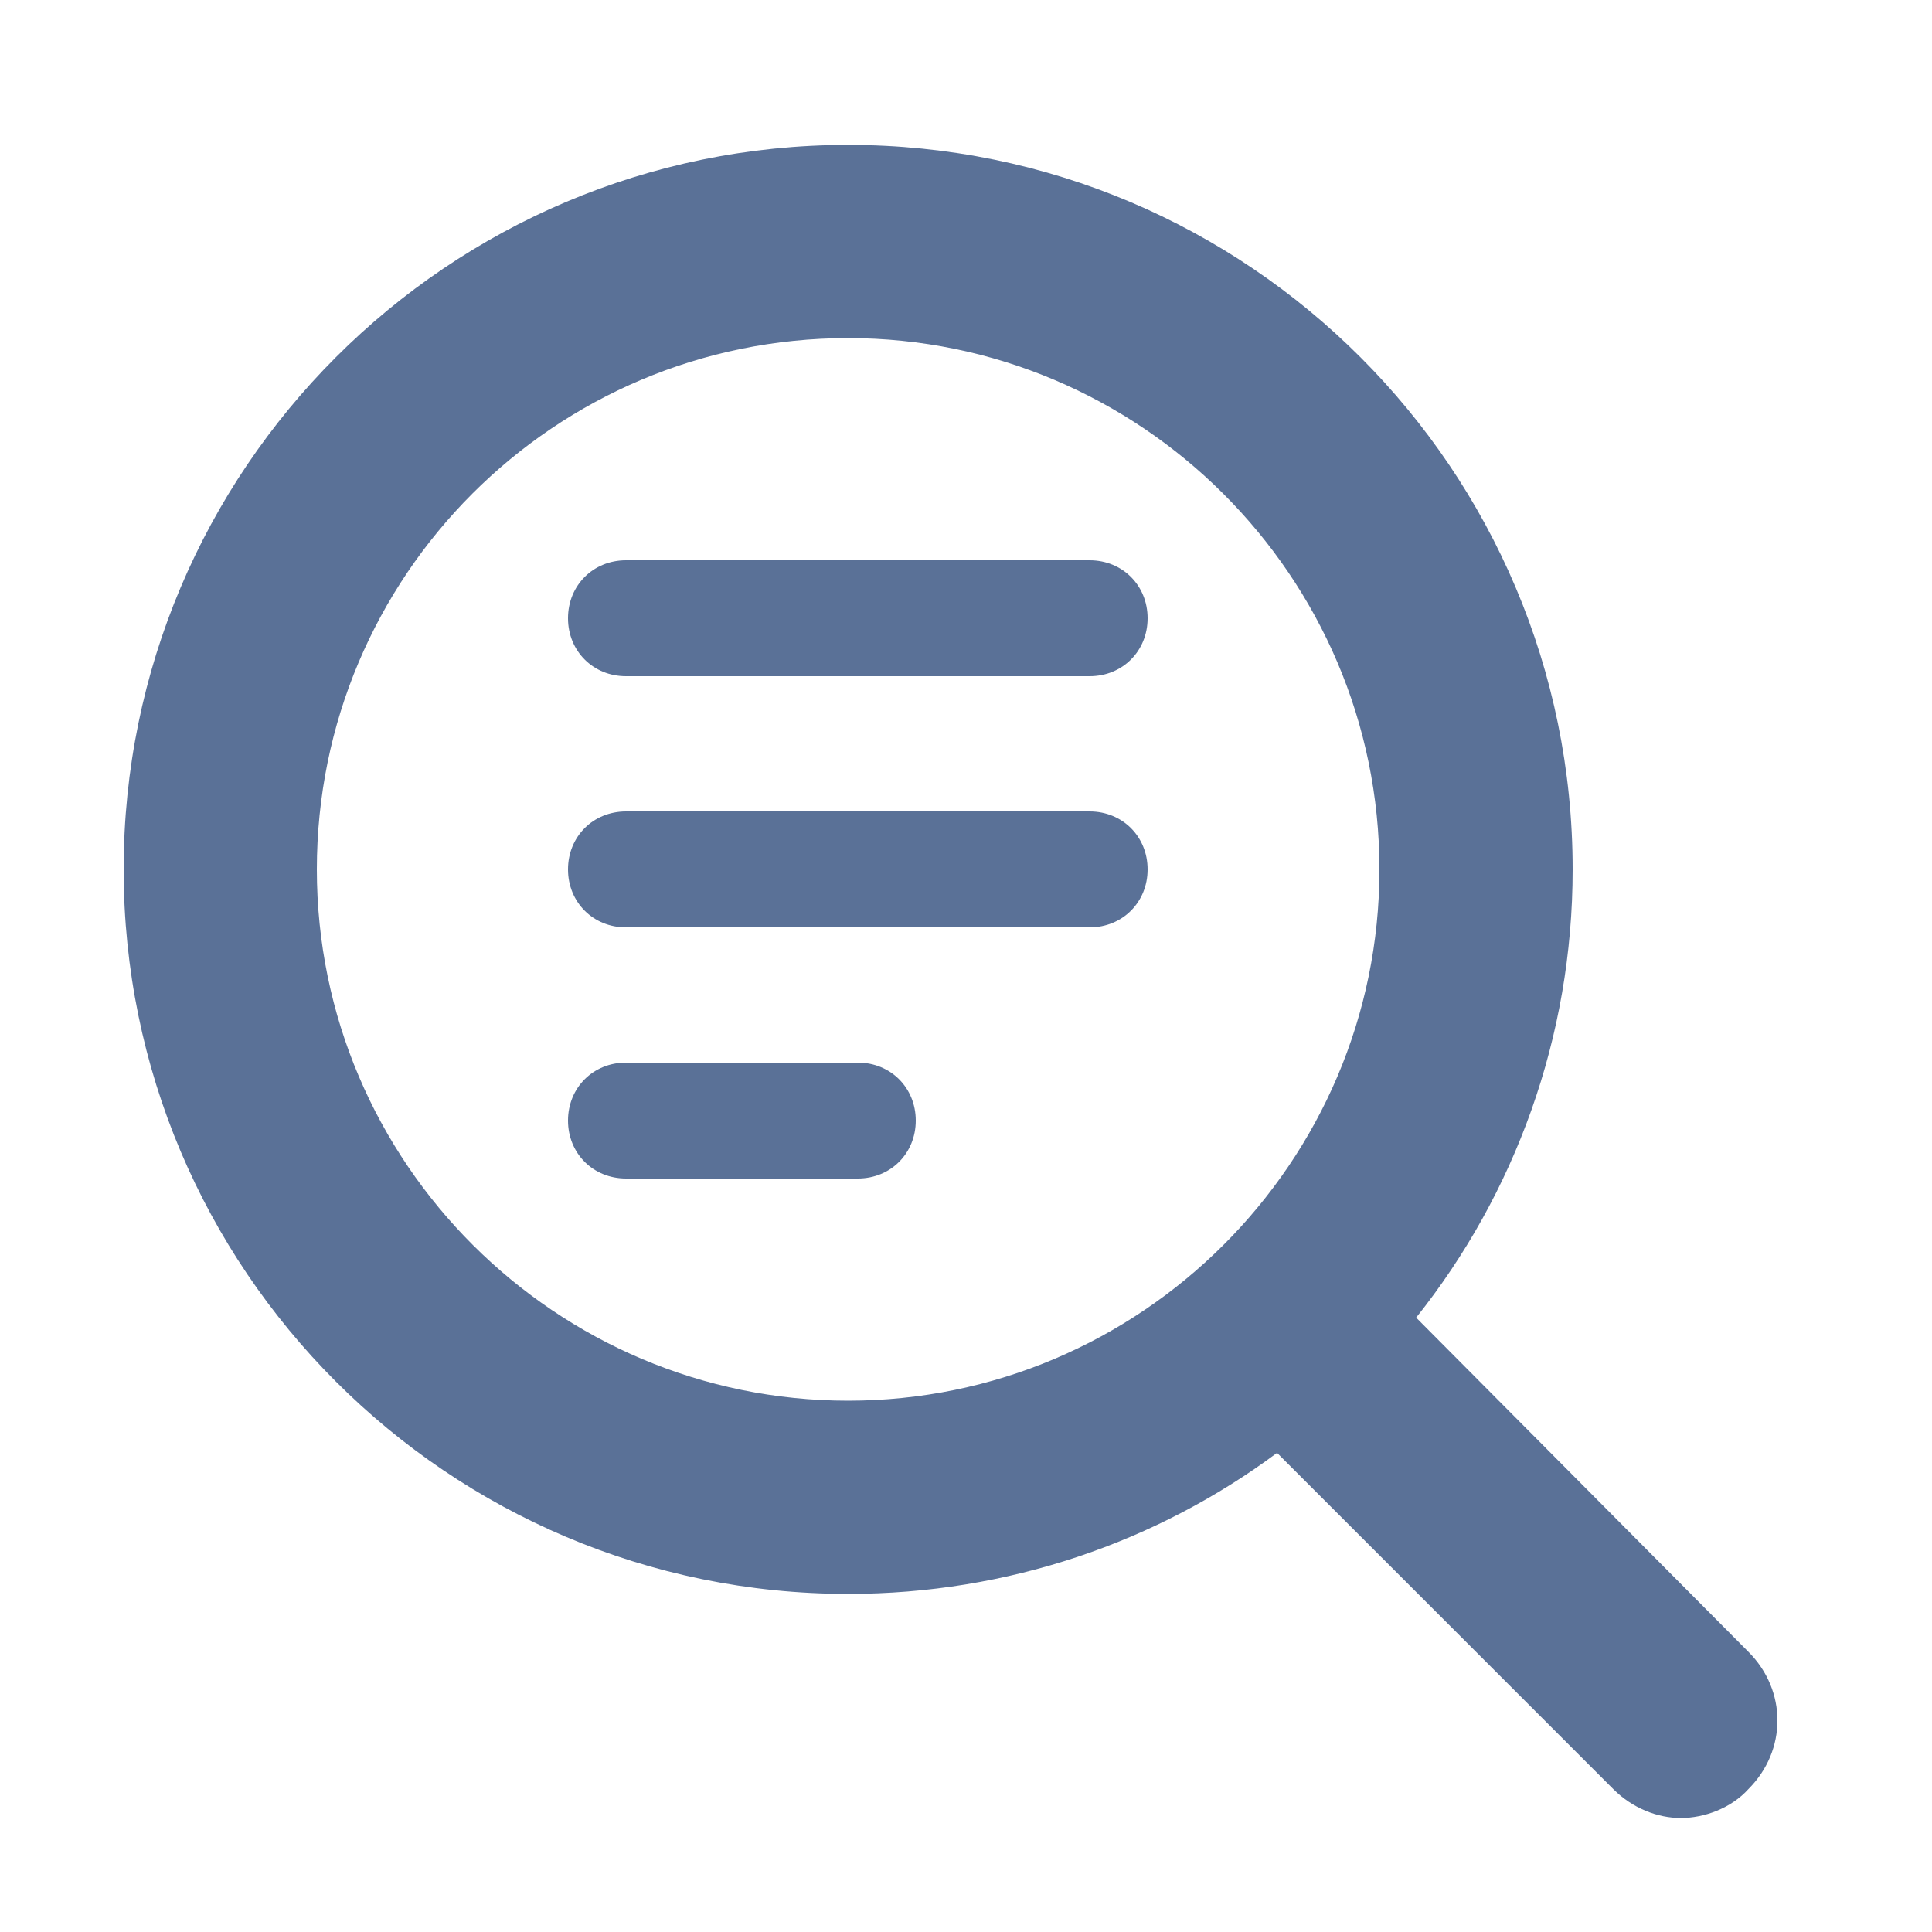
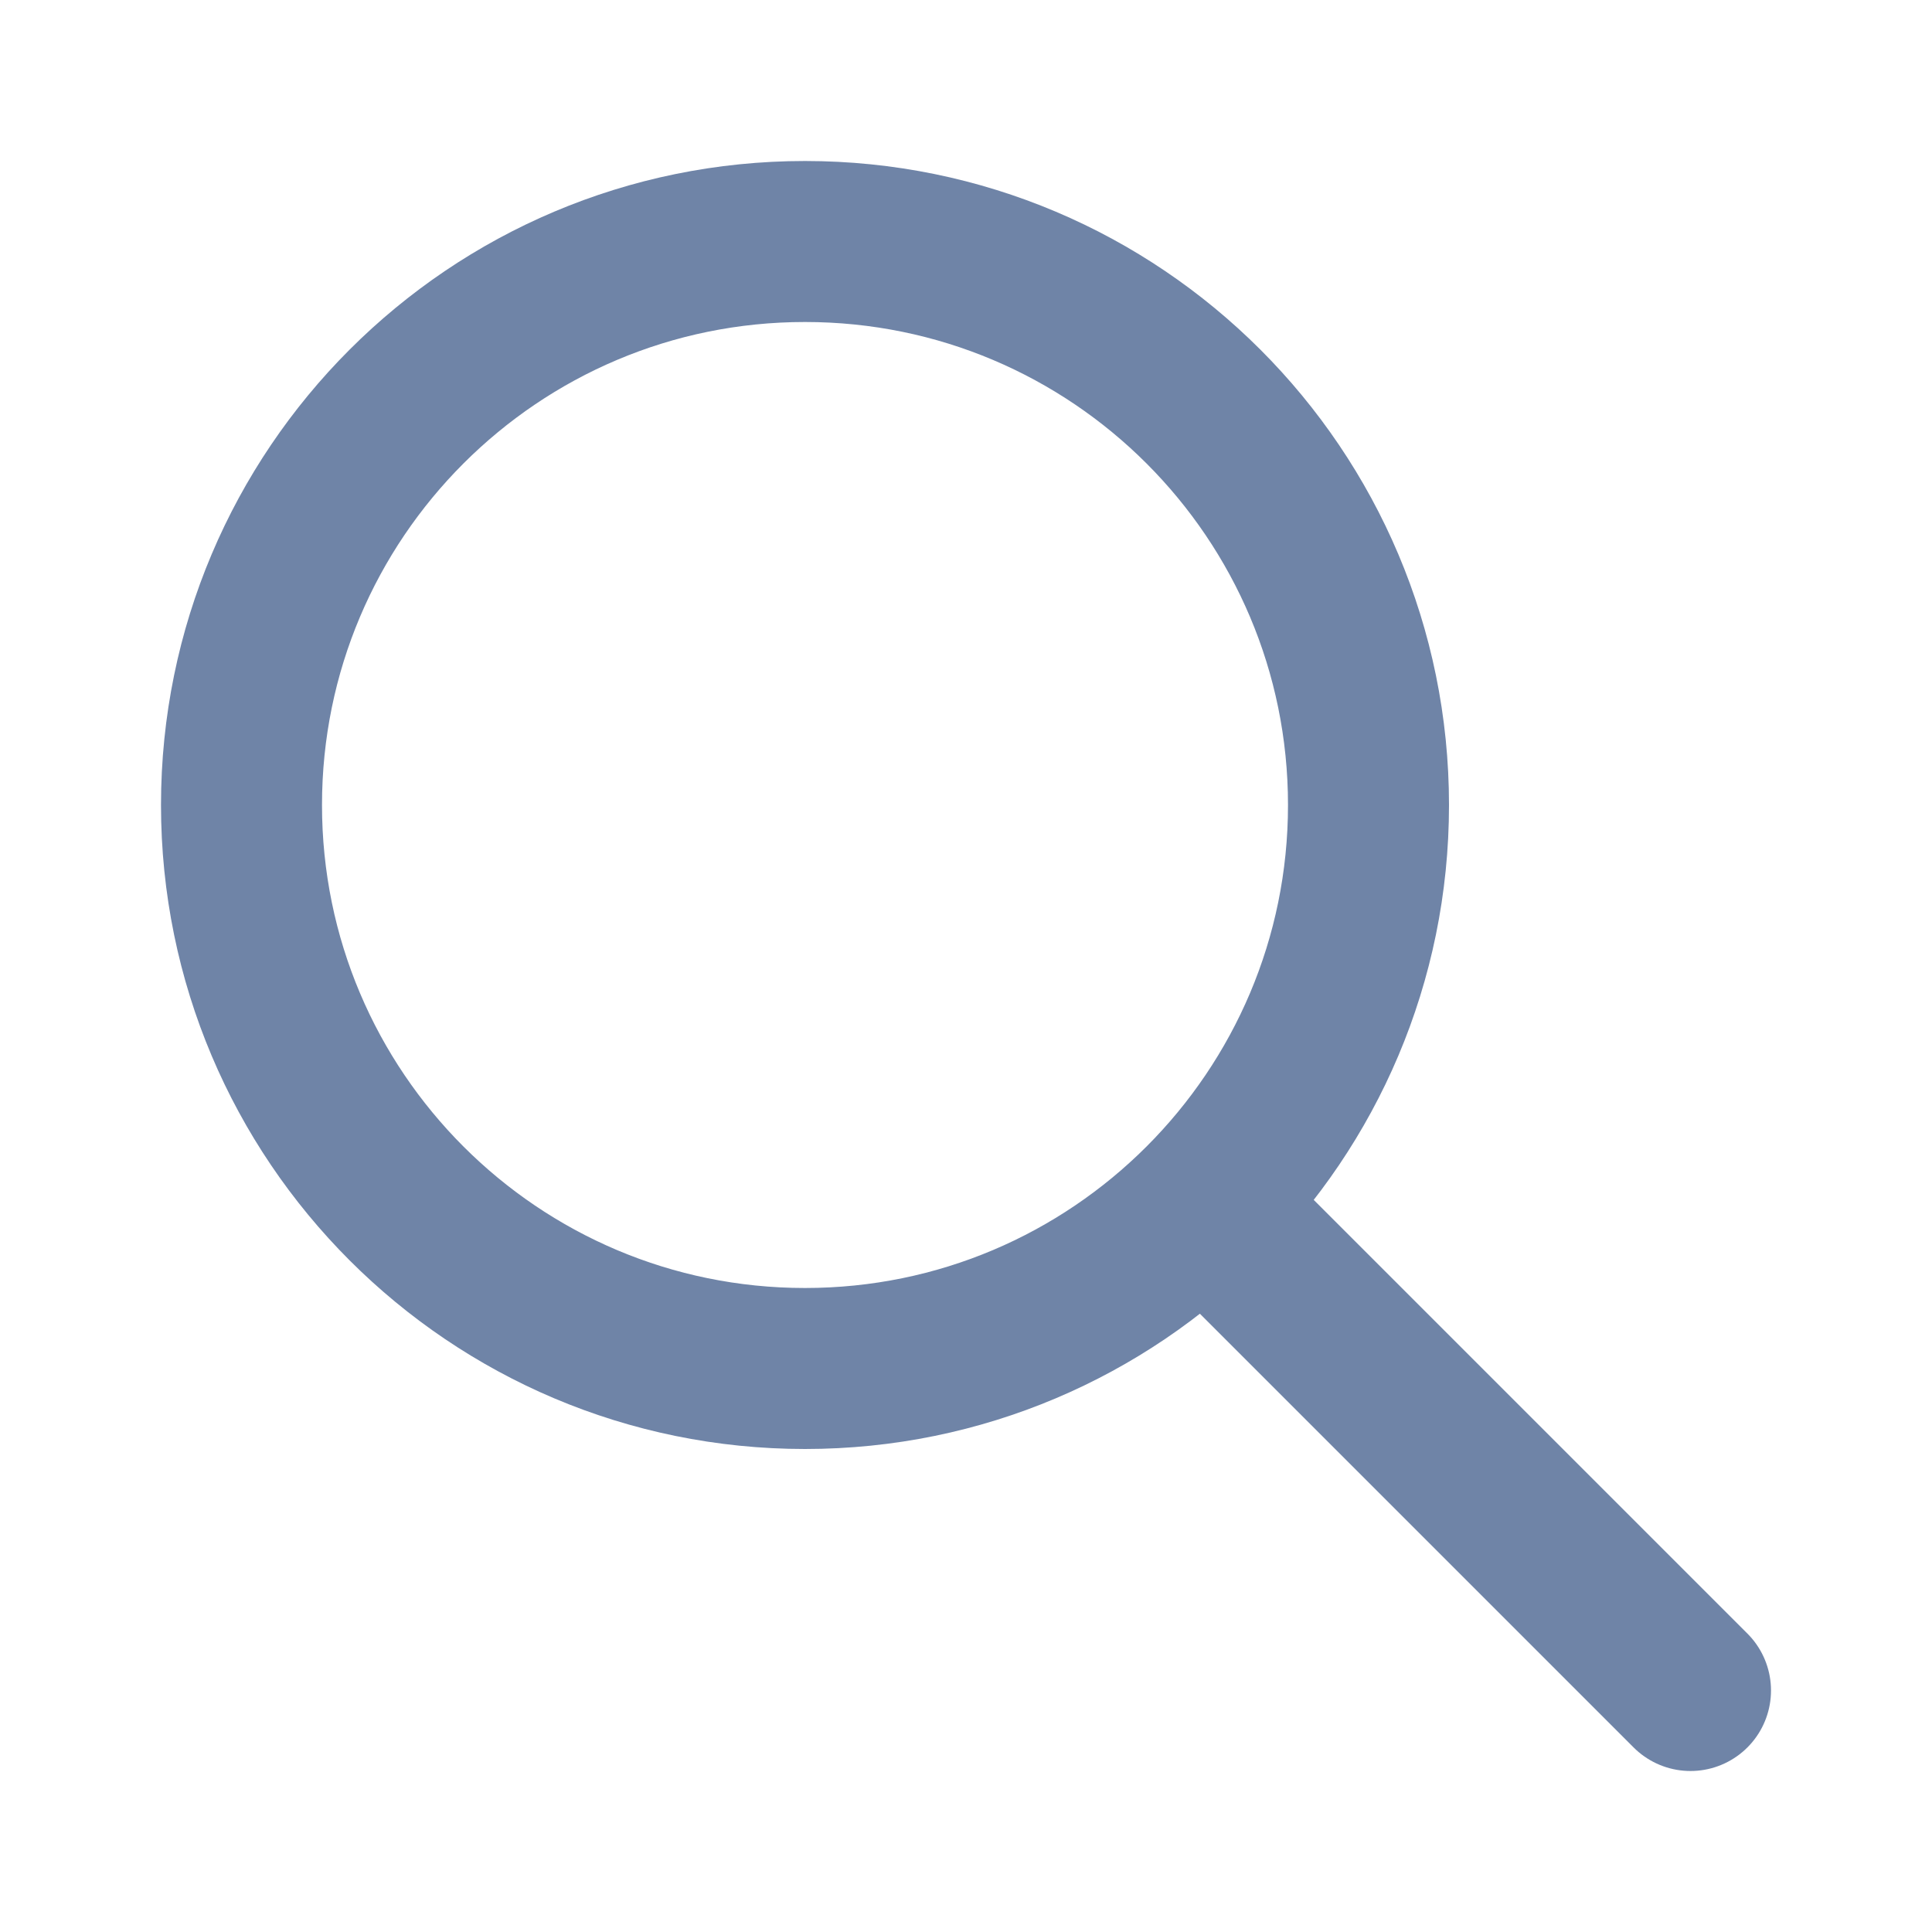
- <svg xmlns="http://www.w3.org/2000/svg" version="1.1" width="16" height="16" viewBox="0 0 16 16">
-   <path fill="#5a7197" d="M7.024 13.2c1.327 0 2.56-0.431 3.552-1.168l2.784 2.784c0.16 0.16 0.368 0.24 0.56 0.24s0.416-0.080 0.56-0.24c0.32-0.32 0.32-0.816 0-1.136l-2.752-2.768c0.816-1.024 1.296-2.32 1.296-3.712 0-3.312-2.688-6-6-6s-6 2.688-6 6 2.688 6 6 6zM7.024 2.8c2.416 0 4.4 1.968 4.4 4.4s-1.983 4.4-4.4 4.4-4.4-1.968-4.4-4.4 1.968-4.4 4.4-4.4z" />
-   <path fill="#5a7197" d="M5.184 5.6h3.84c0.272 0 0.48-0.208 0.48-0.48s-0.208-0.48-0.48-0.48h-3.84c-0.272 0-0.48 0.208-0.48 0.48s0.208 0.48 0.48 0.48z" />
-   <path fill="#5a7197" d="M5.184 7.68h3.84c0.272 0 0.48-0.208 0.48-0.48s-0.208-0.48-0.48-0.48h-3.84c-0.272 0-0.48 0.208-0.48 0.48s0.208 0.48 0.48 0.48z" />
-   <path fill="#5a7197" d="M5.184 9.76h1.92c0.272 0 0.48-0.208 0.48-0.48s-0.208-0.48-0.48-0.48h-1.92c-0.272 0-0.48 0.208-0.48 0.48s0.208 0.48 0.48 0.48z" />
+ <svg xmlns="http://www.w3.org/2000/svg" class="h-6 w-6" fill="none" viewBox="0 0 24 24" stroke="currentColor" stroke-width="2">
+   <path stroke="#6f84a7" stroke-linecap="round" stroke-linejoin="round" d="M21 21l-6-6m2-5a7 7 0 11-14 0 7 7 0 0114 0z" />
</svg>
